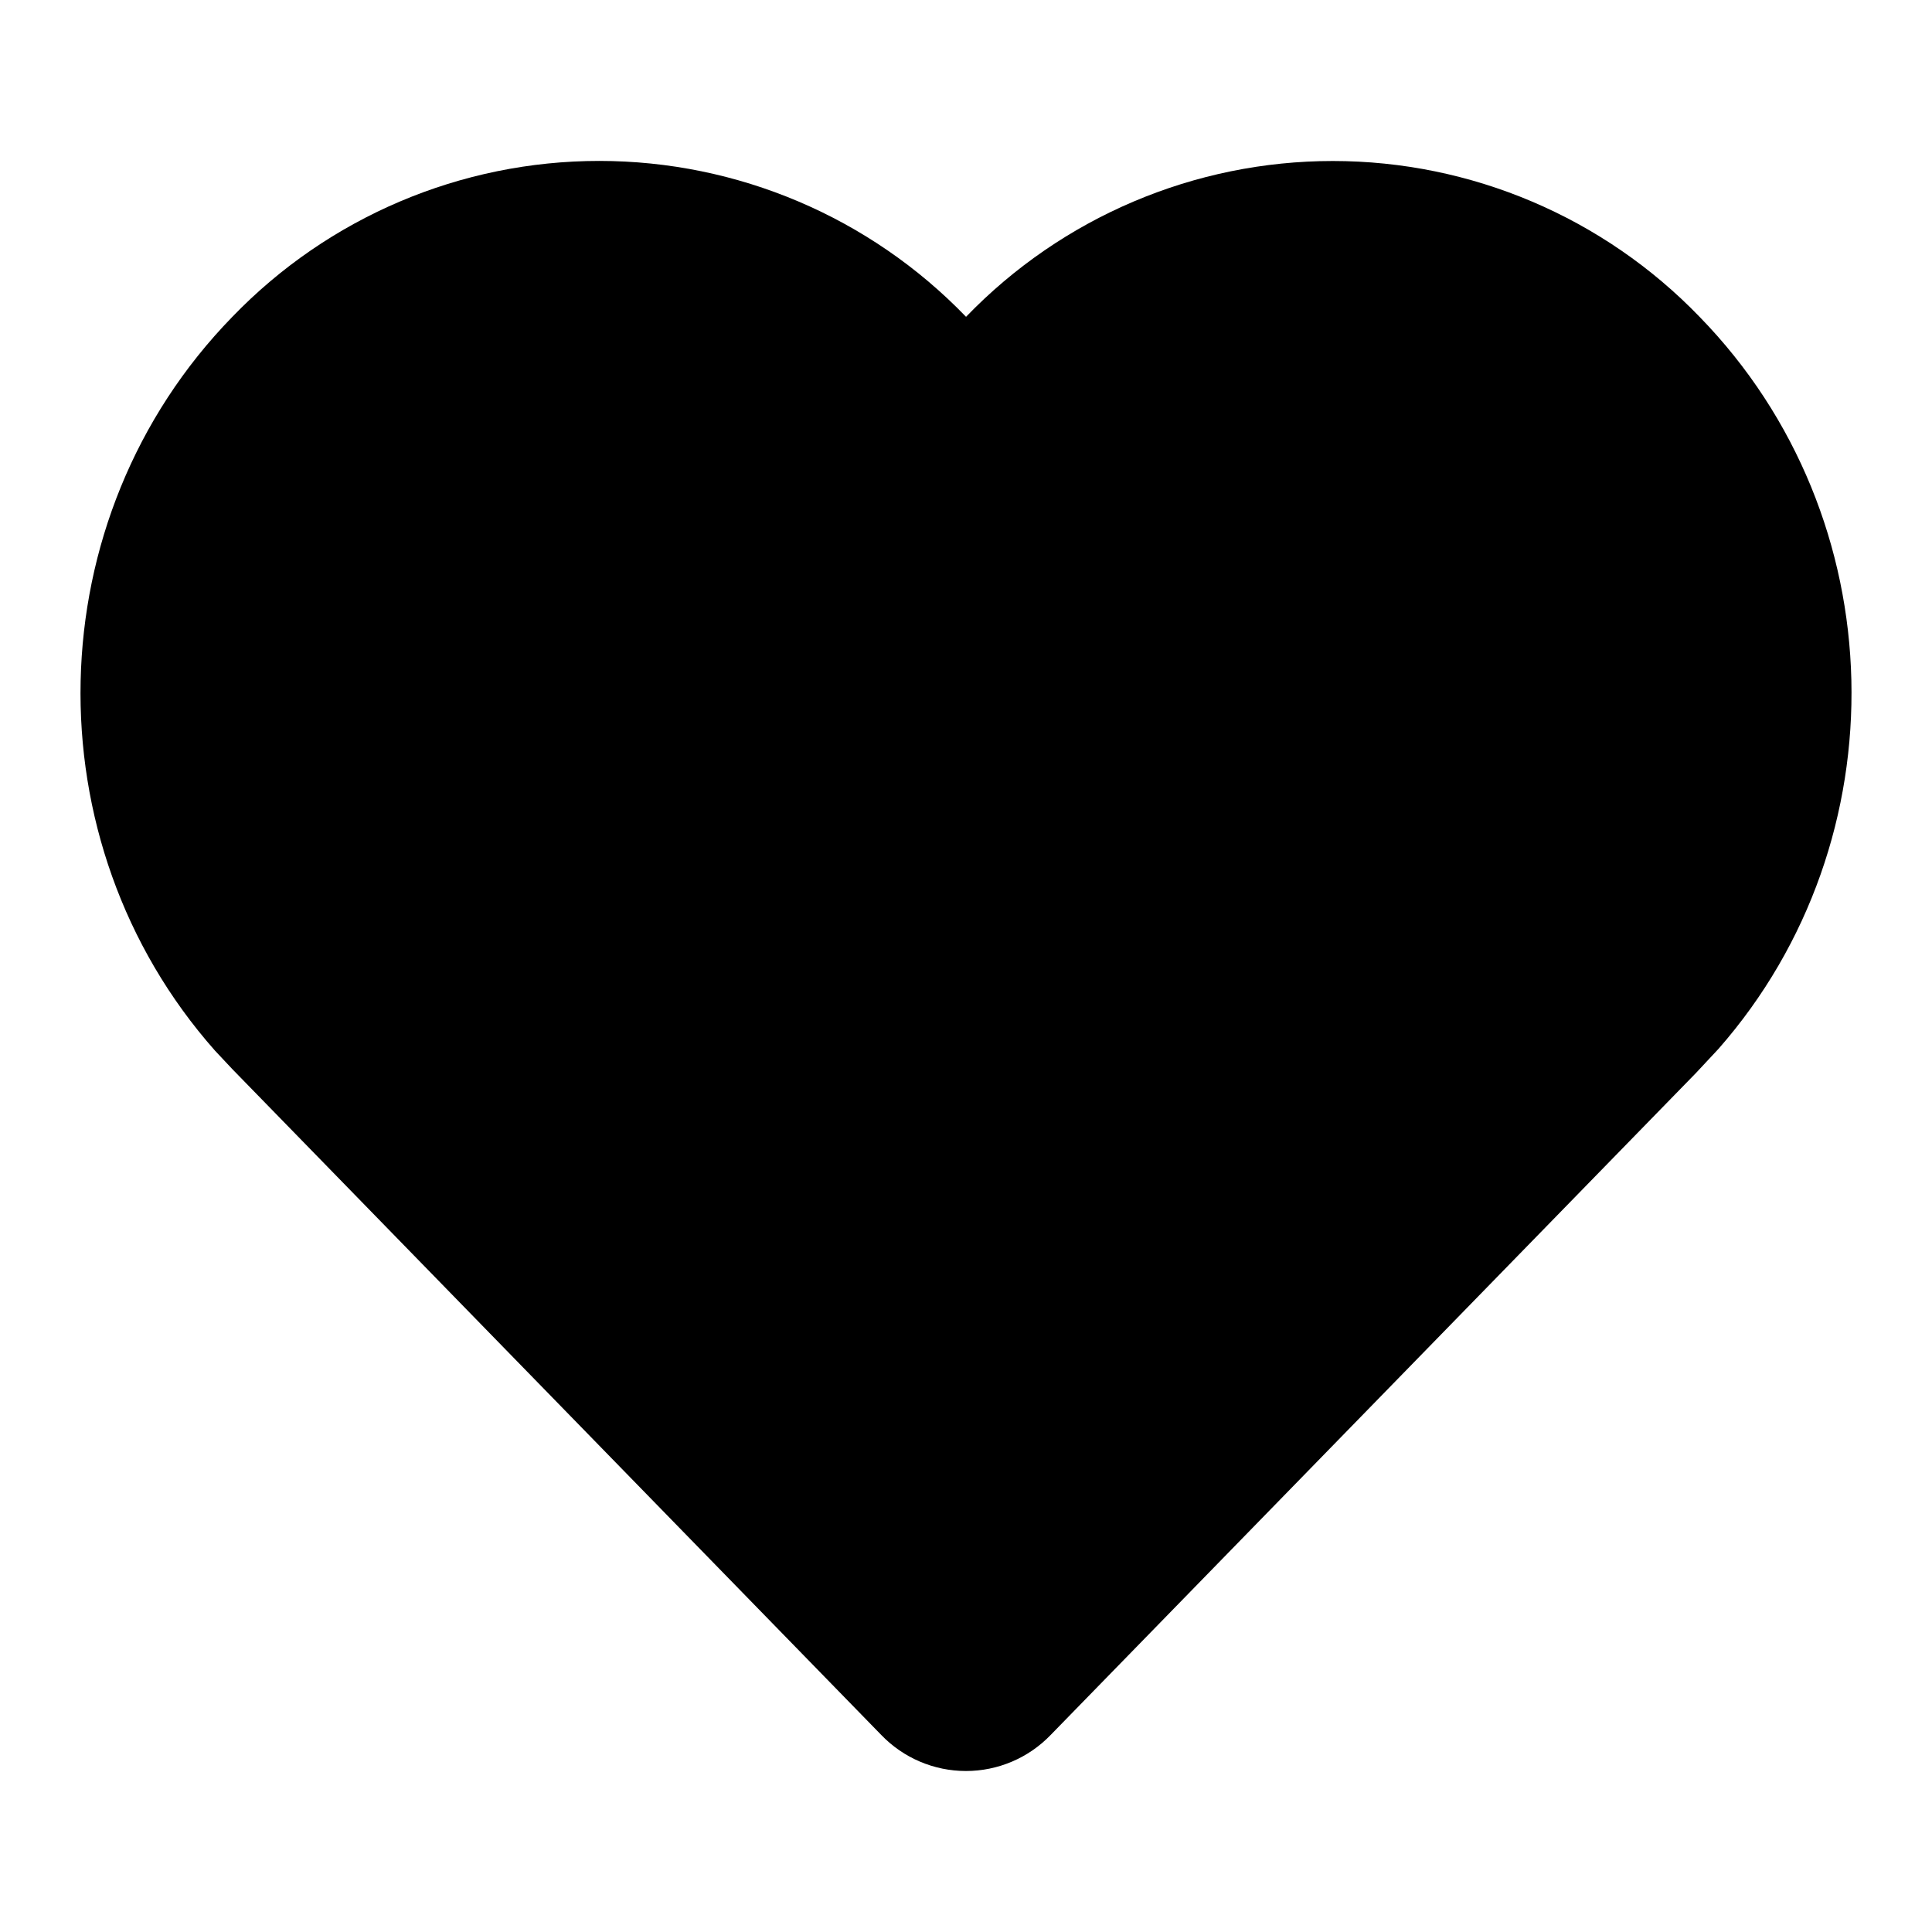
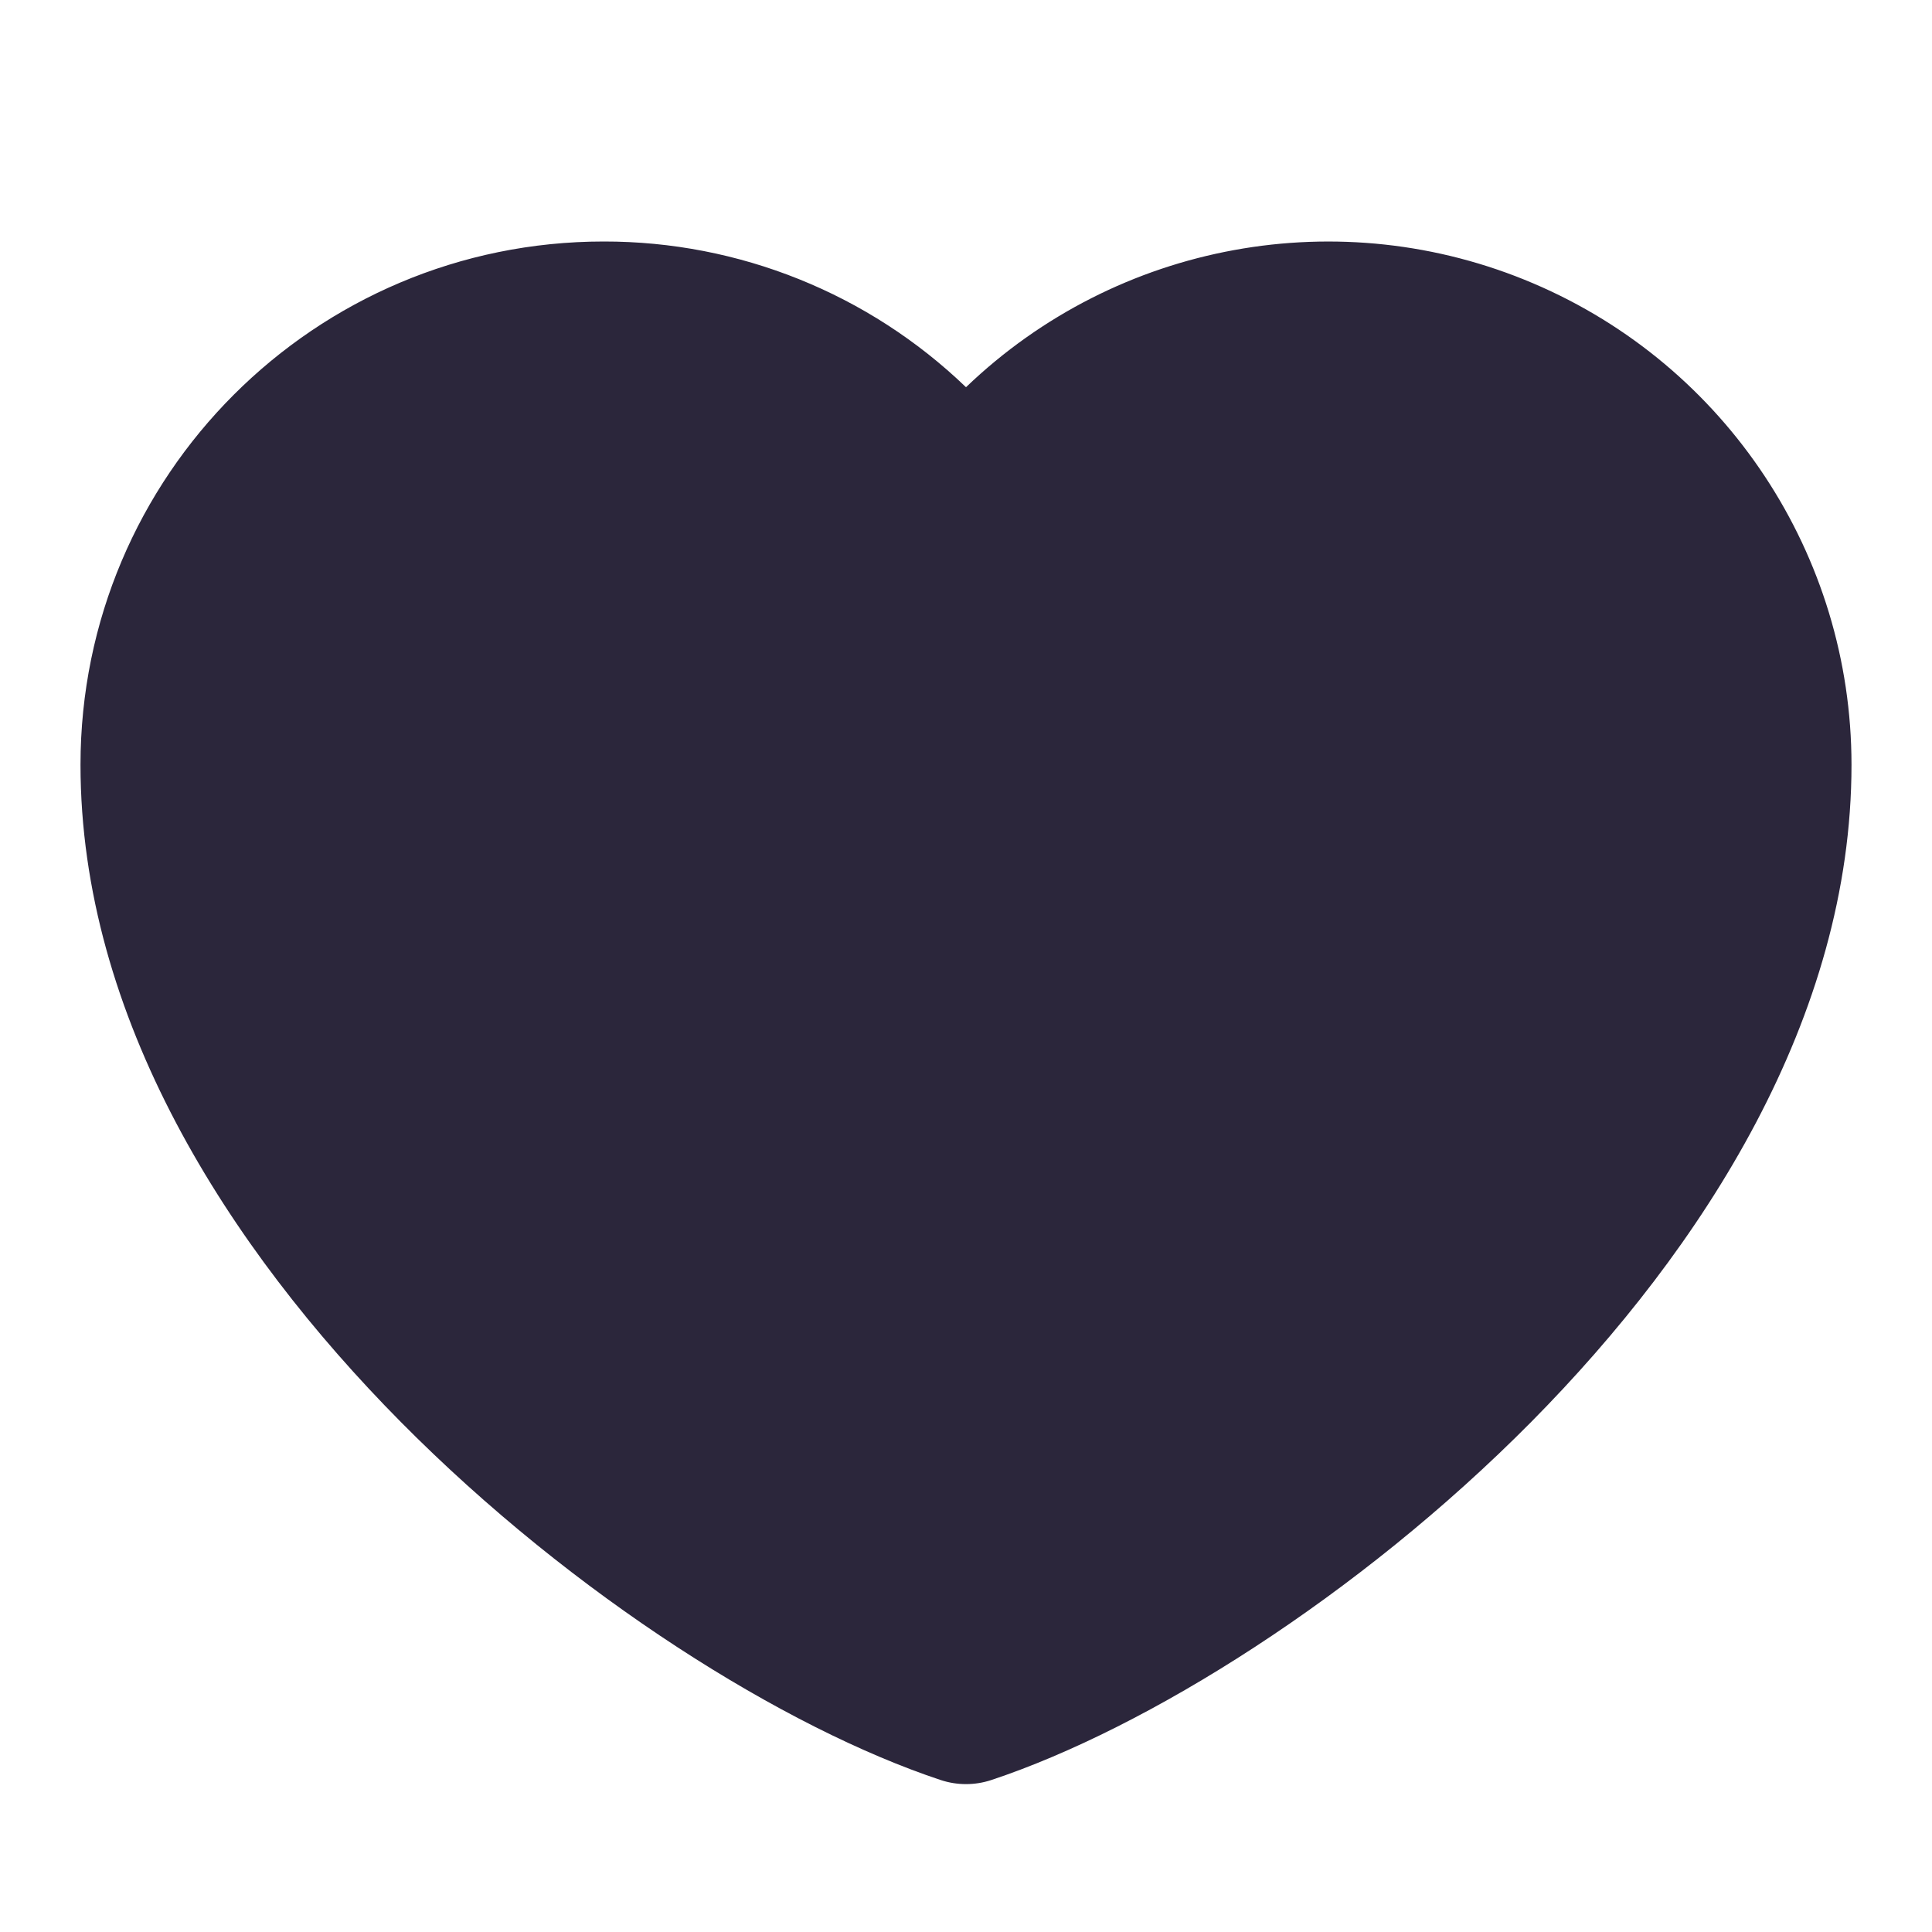
<svg xmlns="http://www.w3.org/2000/svg" fill="none" viewBox="0 0 24 24">
-   <path fill="#000" d="M12 3.936a6.33 6.33 0 0 1 9.113 0c2.435 2.498 2.514 6.498.235 9.093l-.28.3-8.017 8.224a1.46 1.46 0 0 1-2.103 0l-8.06-8.27-.216-.23C.373 10.457.445 6.44 2.887 3.935a6.33 6.33 0 0 1 9.113 0Z" data-follow-fill="#000" />
+   <path fill="#2B263B" d="M7.5 3A6.5 6.5 0 0 0 1 9.5c0 3.134 1.836 6 3.977 8.162 2.15 2.172 4.78 3.81 6.708 4.45a1 1 0 0 0 .63 0c1.927-.64 4.557-2.278 6.708-4.45C21.164 15.498 23 12.634 23 9.5a6.5 6.5 0 0 0-11-4.69A6.48 6.48 0 0 0 7.5 3Z" data-follow-fill="#2B263B" />
</svg>
